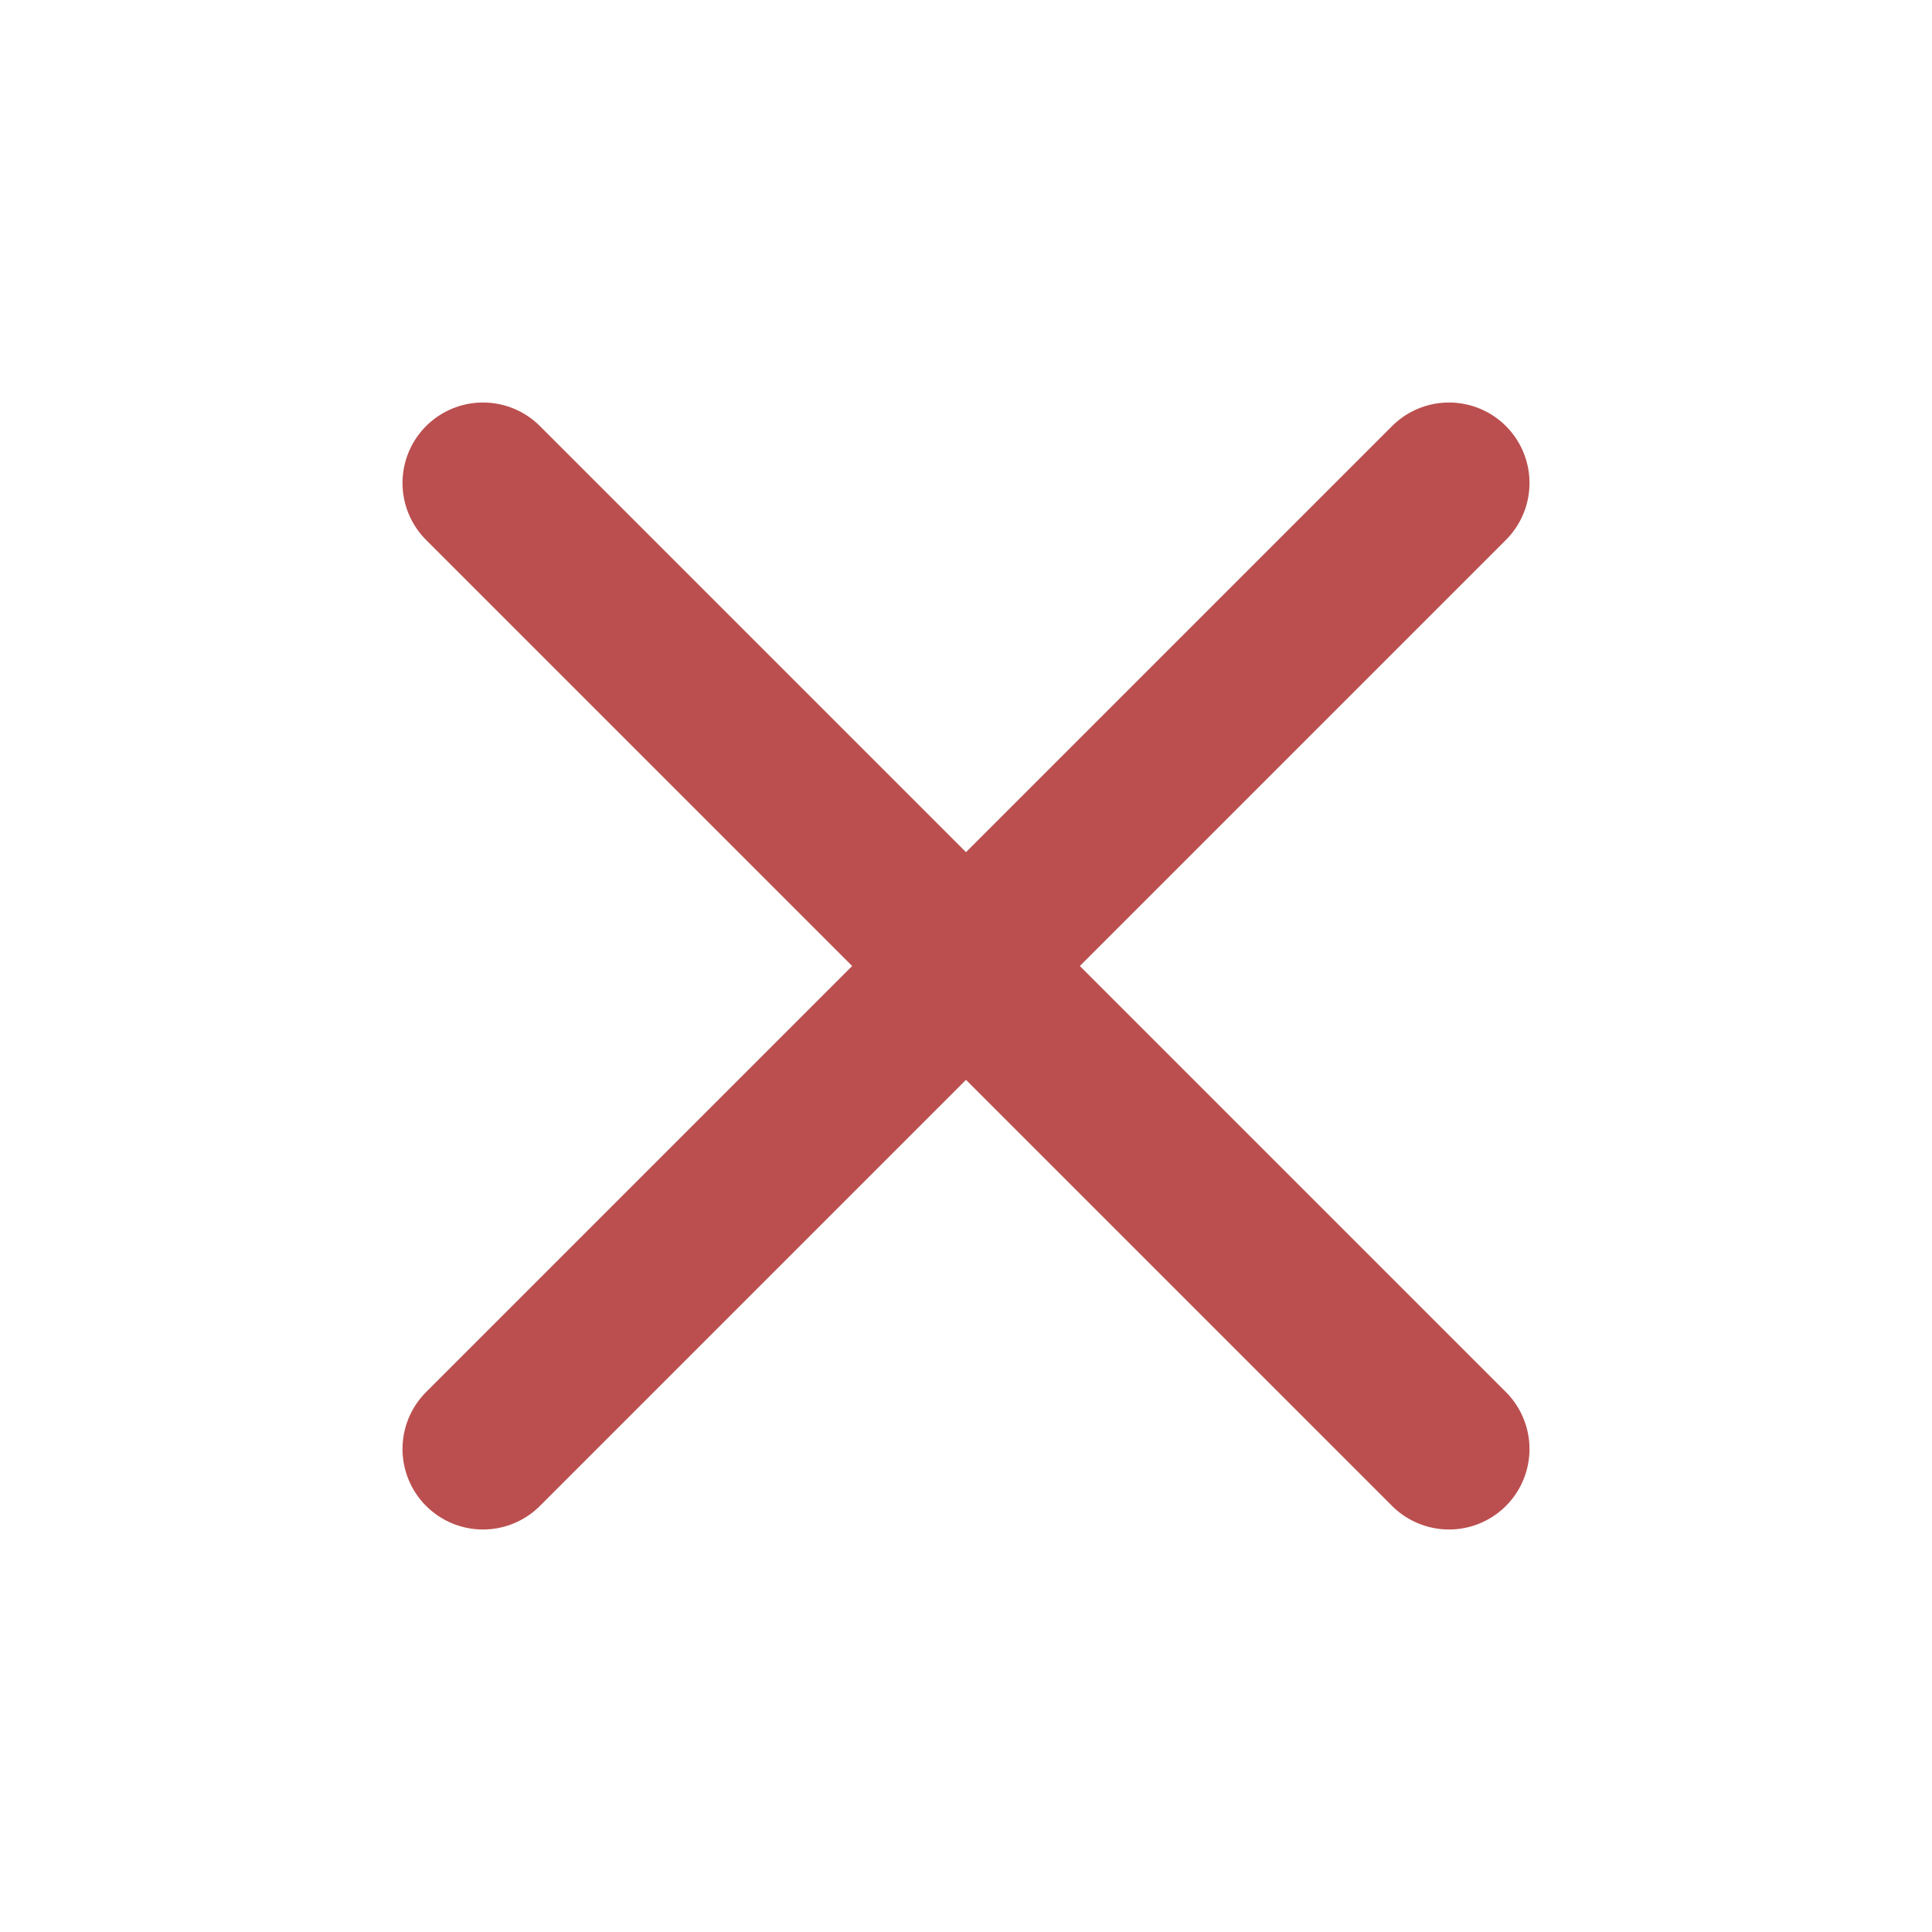
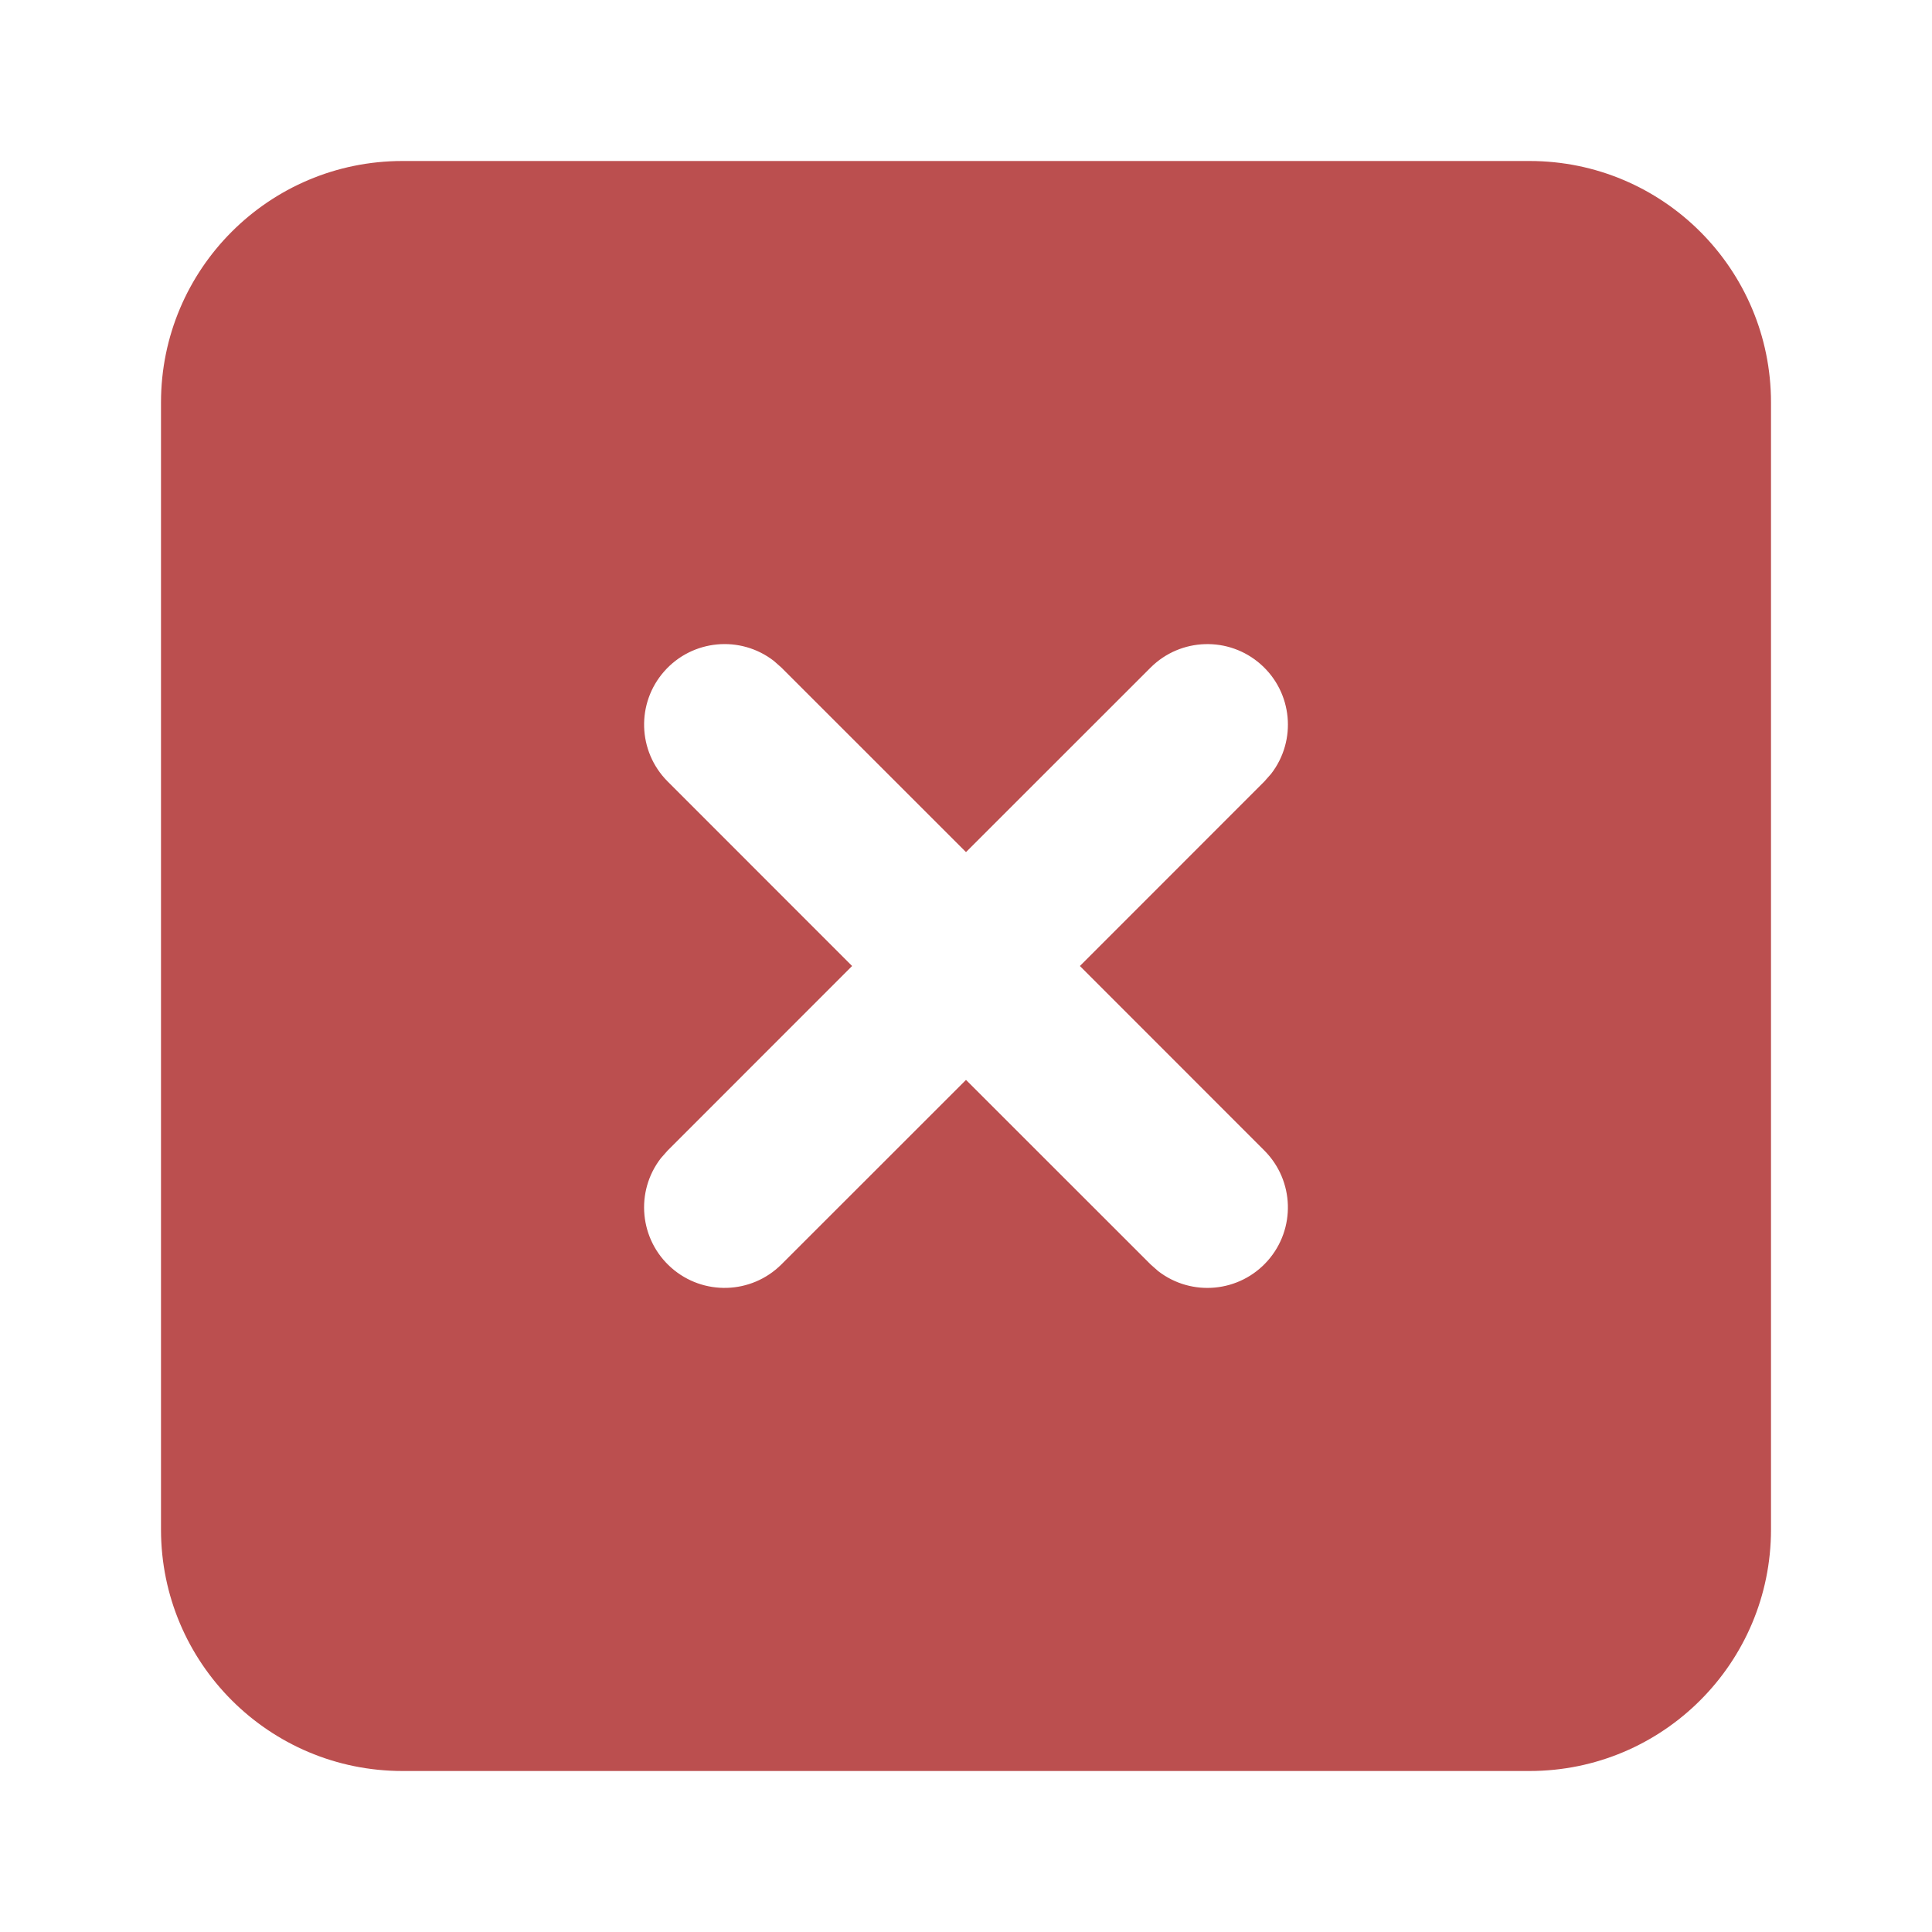
- <svg xmlns="http://www.w3.org/2000/svg" width="24" height="24" viewBox="0 0 24 24" fill="none" stroke="#bb4f4f" stroke-width="2" stroke-linecap="round" stroke-linejoin="round" class="icon icon-tabler icons-tabler-outline icon-tabler-x">
+ <svg xmlns="http://www.w3.org/2000/svg" width="24" height="24" viewBox="0 0 24 24" fill="#bb4f4f" class="icon icon-tabler icons-tabler-filled icon-tabler-square-x">
  <path stroke="none" d="M0 0h24v24H0z" fill="none" />
-   <path d="M18 6l-12 12" />
-   <path d="M6 6l12 12" />
+   <path d="M19 2h-14a3 3 0 0 0 -3 3v14a3 3 0 0 0 3 3h14a3 3 0 0 0 3 -3v-14a3 3 0 0 0 -3 -3zm-9.387 6.21l.094 .083l2.293 2.292l2.293 -2.292a1 1 0 0 1 1.497 1.32l-.083 .094l-2.292 2.293l2.292 2.293a1 1 0 0 1 -1.32 1.497l-.094 -.083l-2.293 -2.292l-2.293 2.292a1 1 0 0 1 -1.497 -1.32l.083 -.094l2.292 -2.293l-2.292 -2.293a1 1 0 0 1 1.32 -1.497z" />
</svg>
